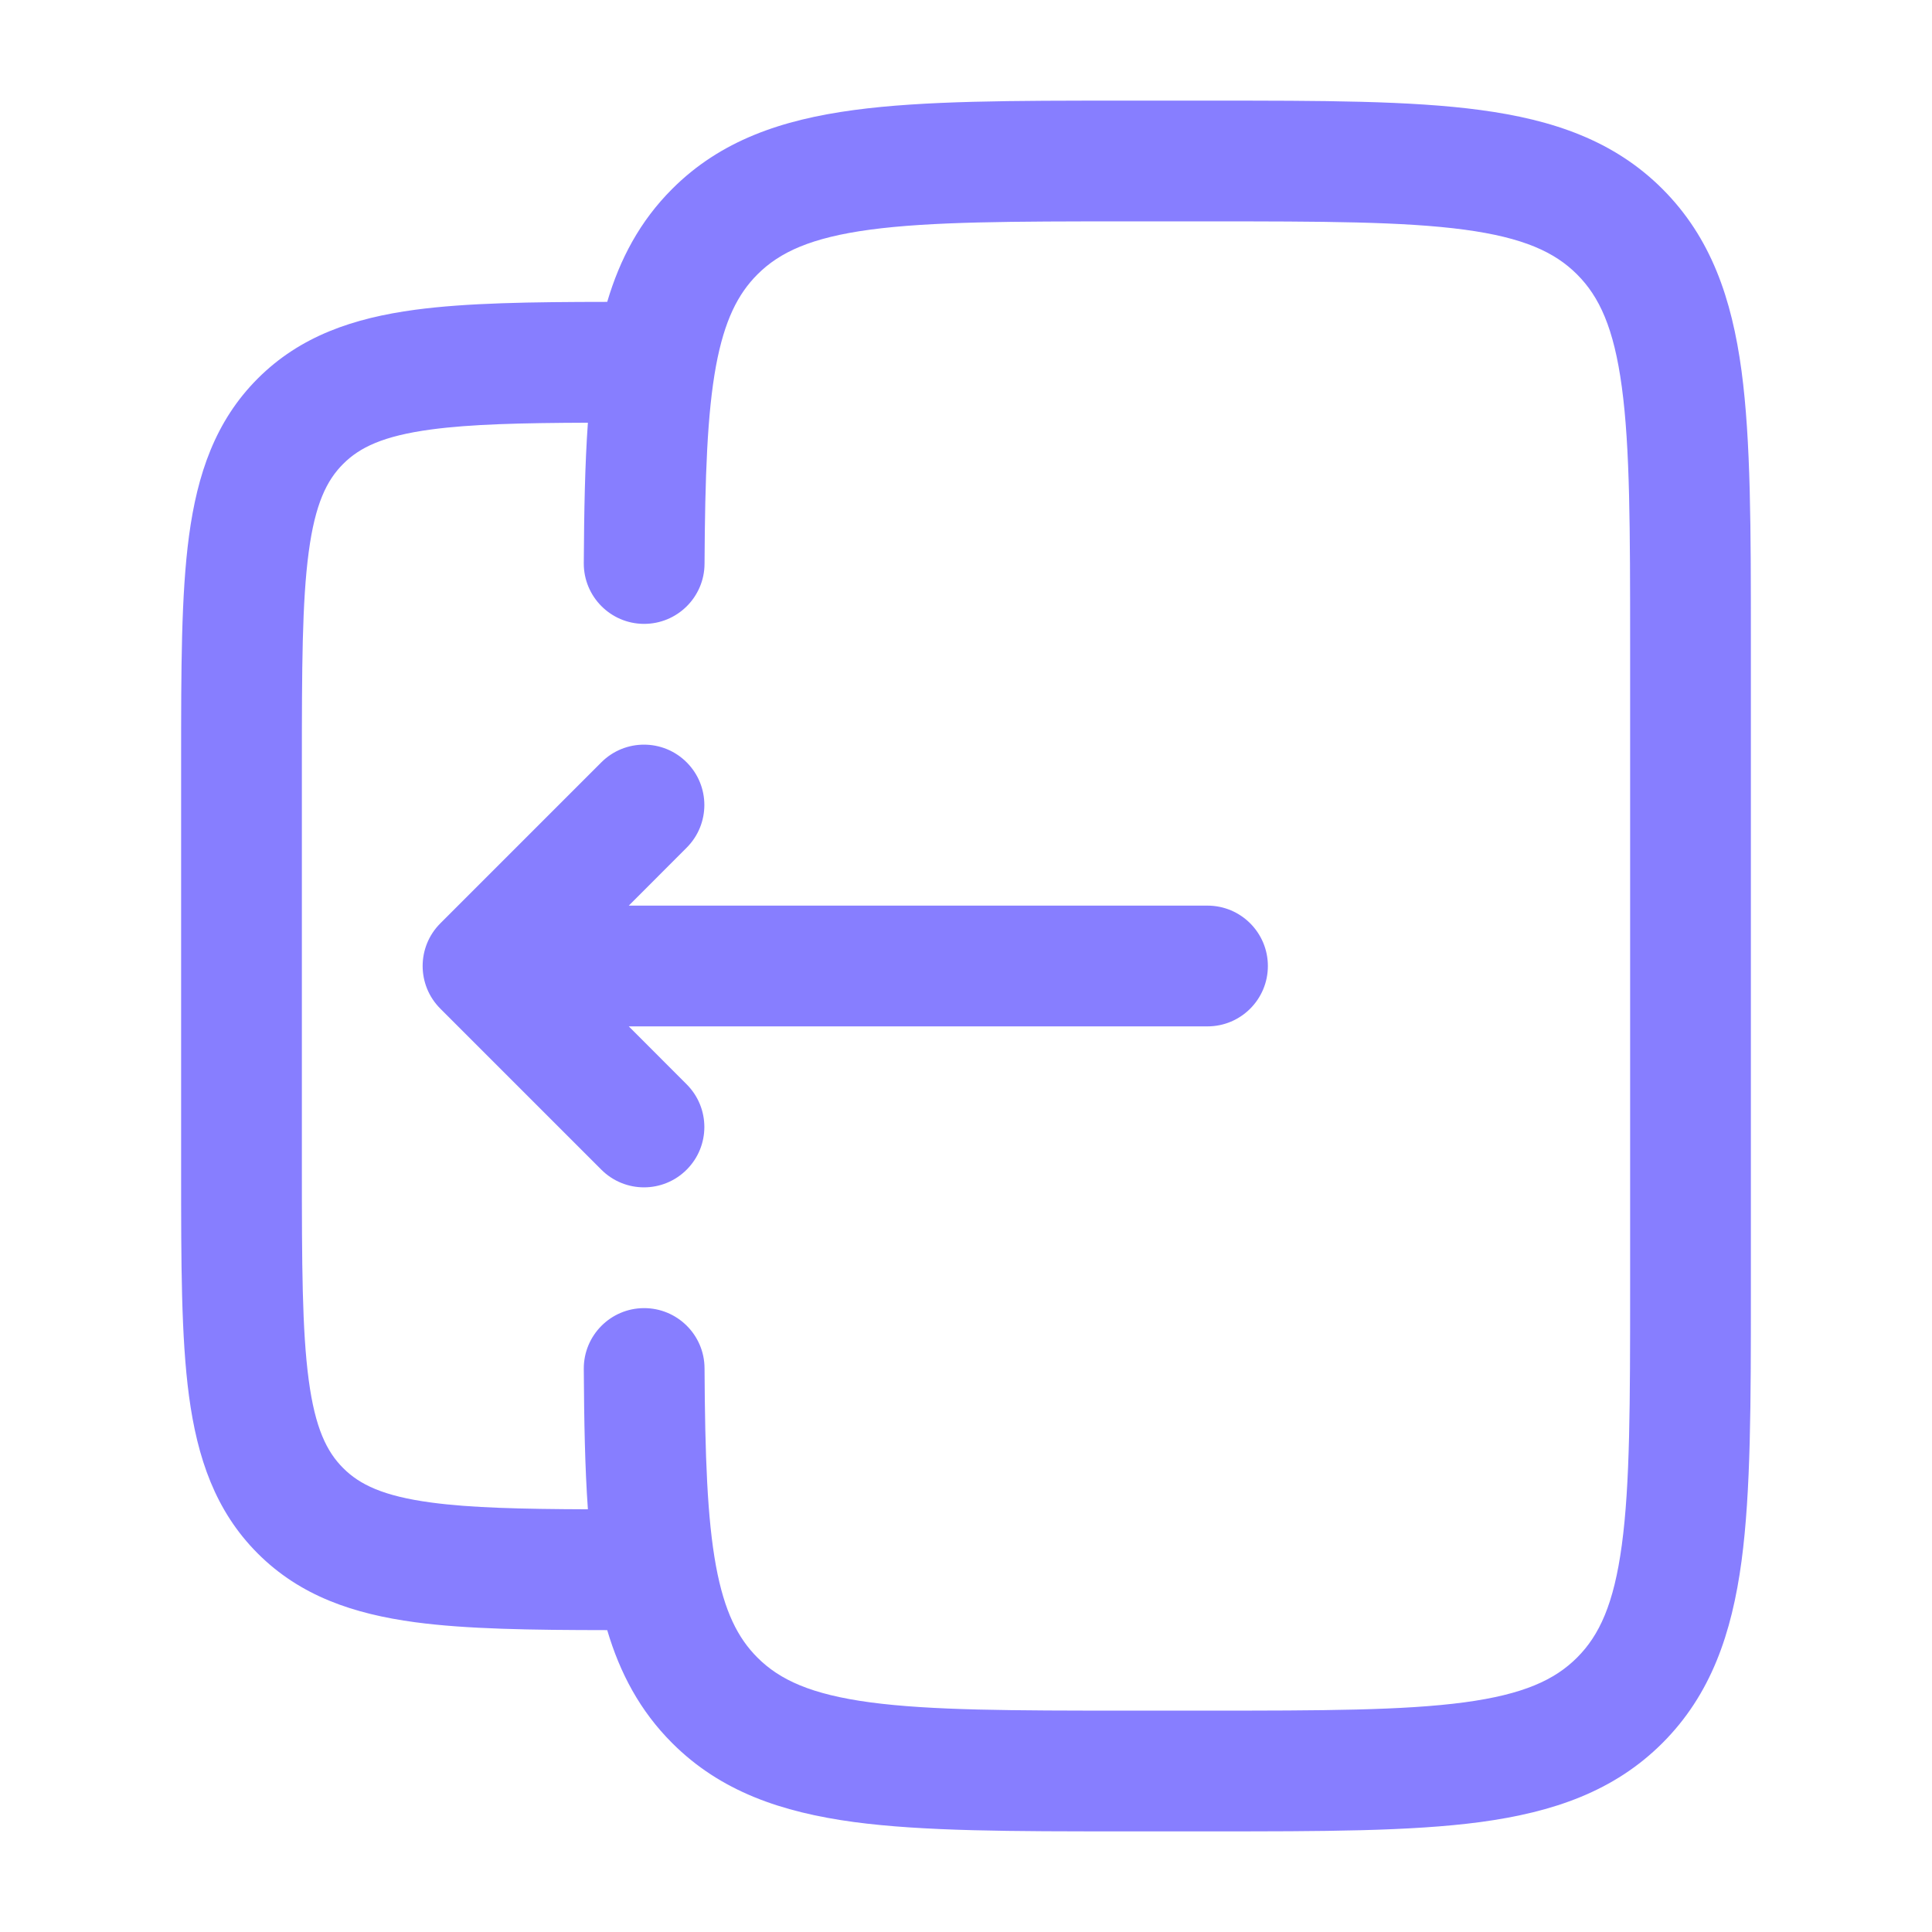
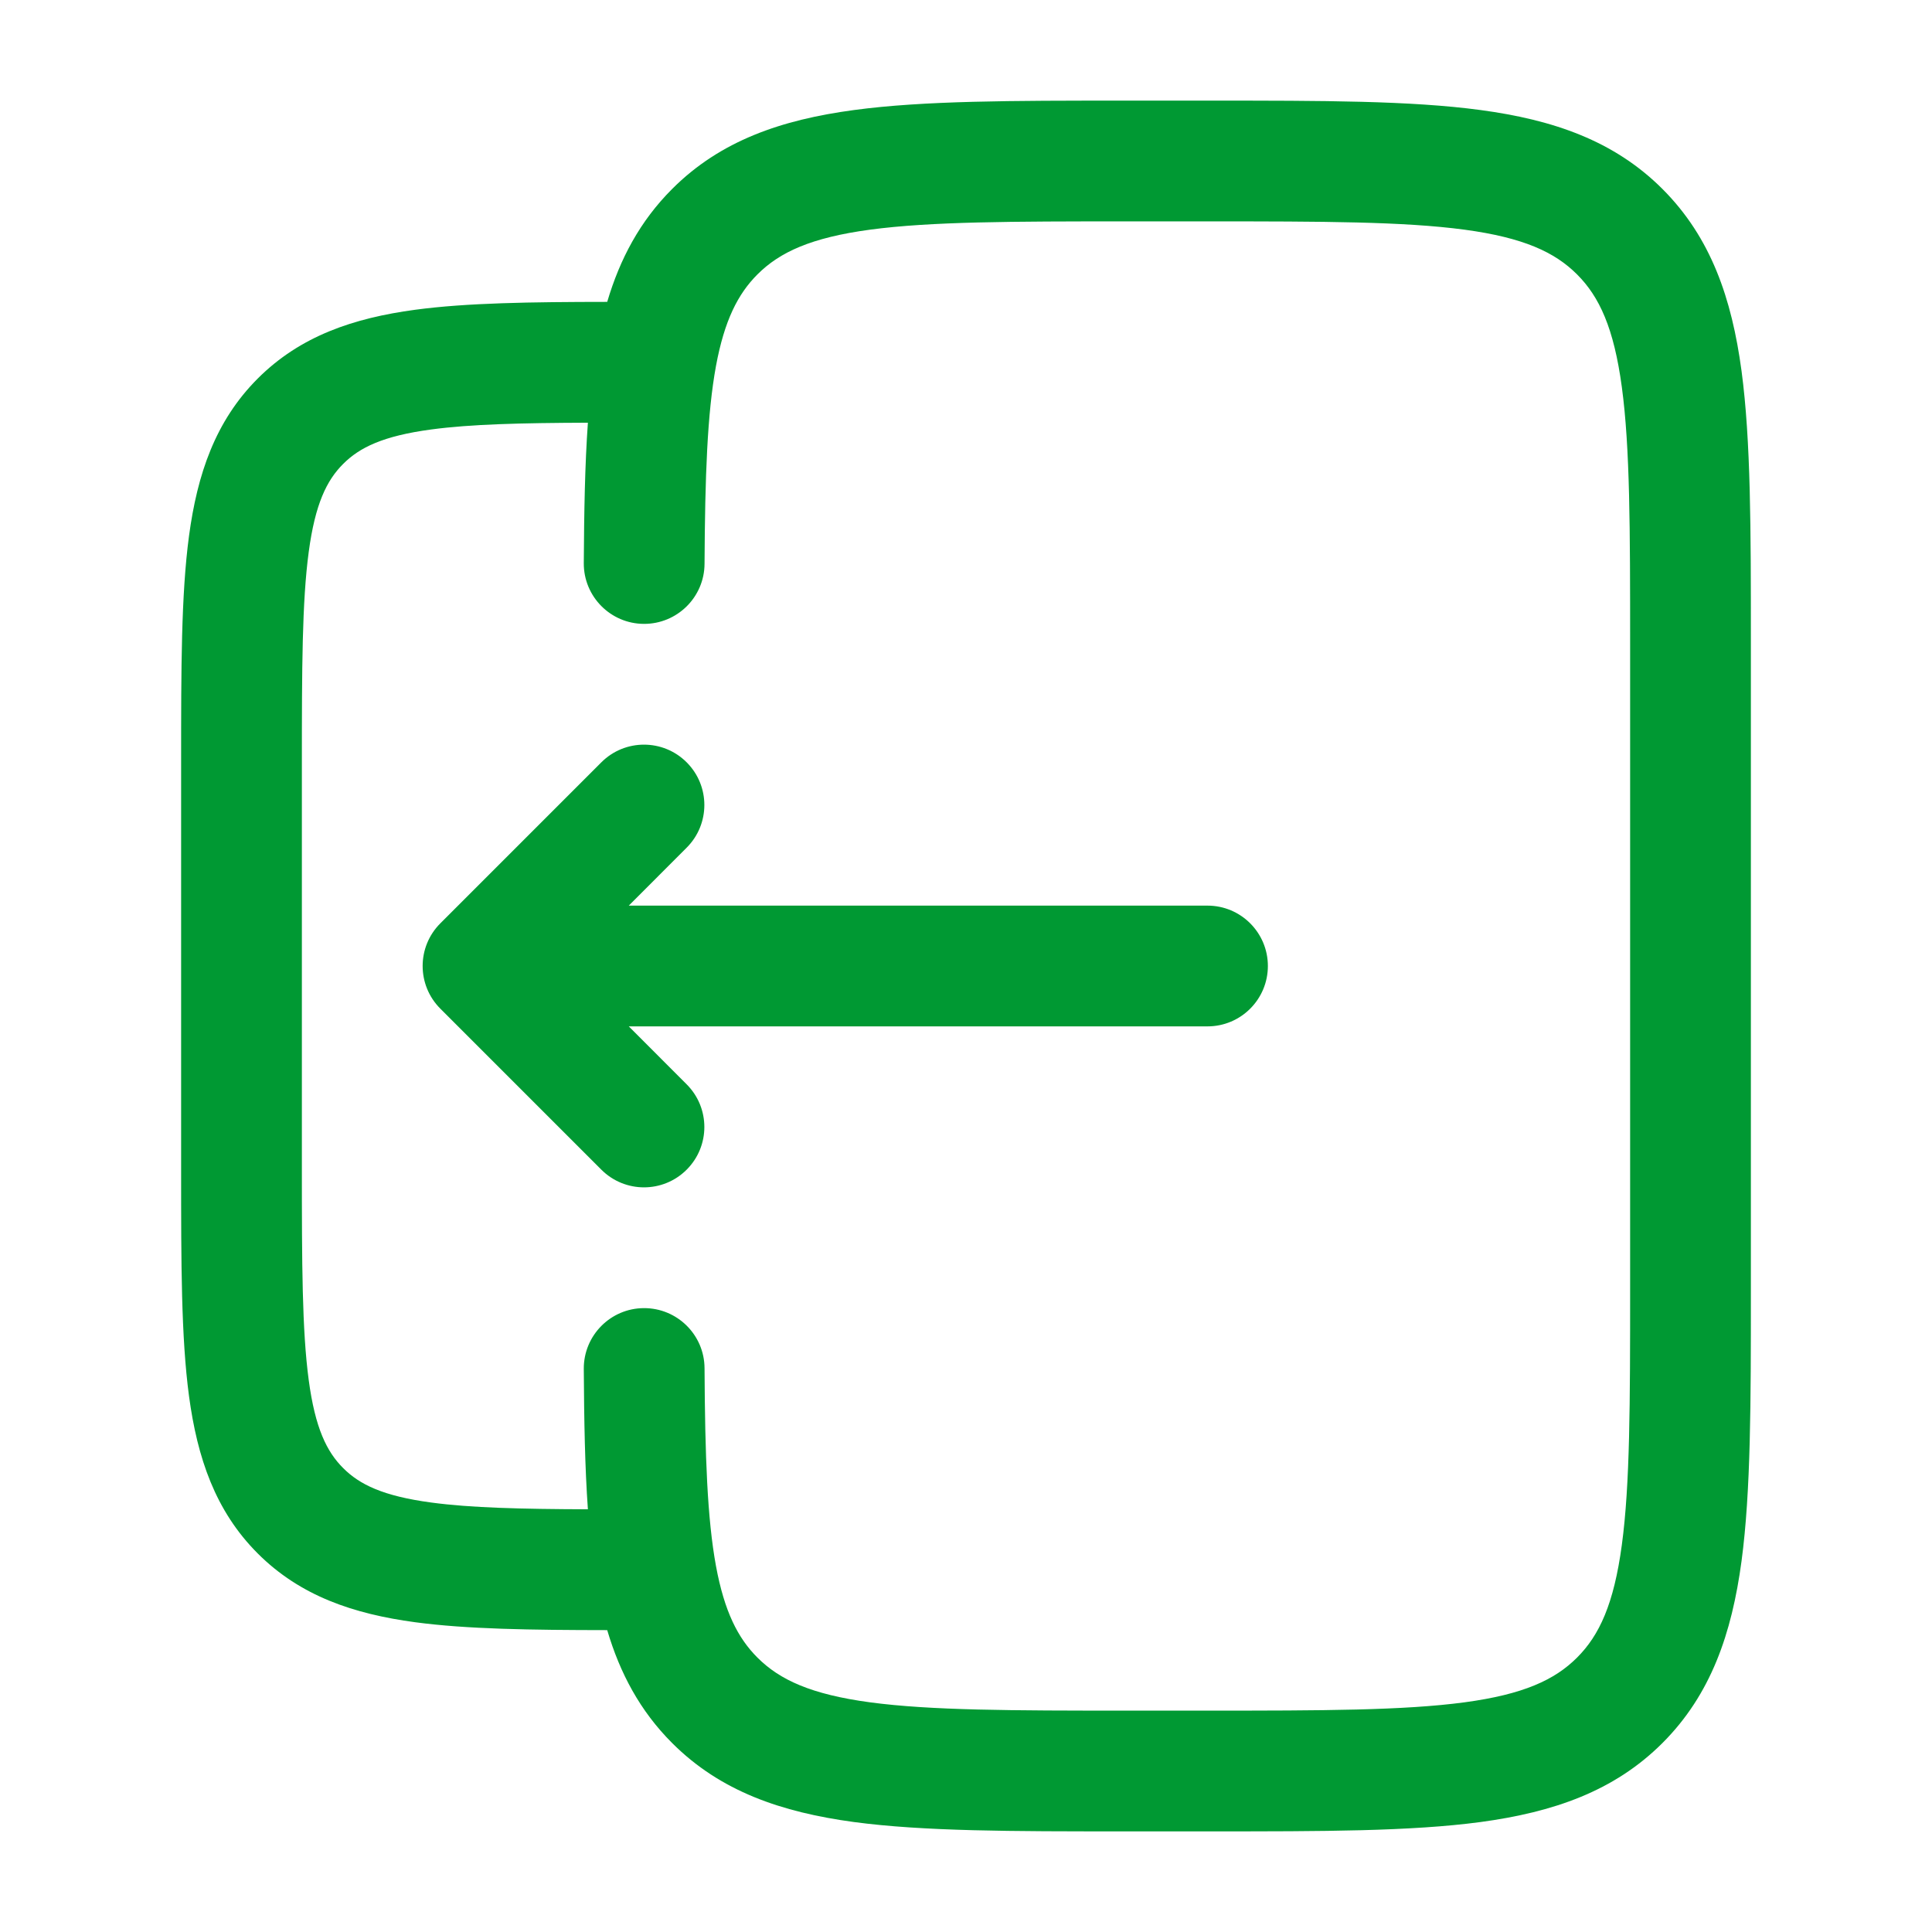
<svg xmlns="http://www.w3.org/2000/svg" width="24" height="24" viewBox="0 0 24 24" fill="none">
-   <path d="M5.47 12.53C5.177 12.237 5.177 11.763 5.47 11.47L7.47 9.47C7.763 9.177 8.237 9.177 8.53 9.47C8.823 9.763 8.823 10.237 8.53 10.53L7.811 11.25L15 11.25C15.414 11.25 15.75 11.586 15.75 12C15.75 12.414 15.414 12.75 15 12.75L7.811 12.75L8.53 13.47C8.823 13.763 8.823 14.237 8.53 14.53C8.237 14.823 7.763 14.823 7.47 14.53L5.47 12.53Z" fill="#877EFF" />
-   <path fill-rule="evenodd" clip-rule="evenodd" d="M13.945 1.25H15.055C16.423 1.25 17.525 1.25 18.392 1.367C19.292 1.488 20.05 1.746 20.652 2.348C21.254 2.95 21.513 3.708 21.634 4.608C21.75 5.475 21.75 6.578 21.75 7.945V16.055C21.75 17.422 21.75 18.525 21.634 19.392C21.513 20.292 21.254 21.05 20.652 21.652C20.05 22.254 19.292 22.512 18.392 22.634C17.525 22.75 16.423 22.75 15.055 22.75H13.945C12.578 22.75 11.475 22.75 10.608 22.634C9.708 22.512 8.95 22.254 8.349 21.652C7.95 21.253 7.701 20.784 7.543 20.25C6.592 20.249 5.799 20.238 5.157 20.152C4.393 20.049 3.731 19.827 3.202 19.298C2.673 18.769 2.451 18.107 2.348 17.343C2.25 16.612 2.25 15.687 2.25 14.554V9.446C2.25 8.313 2.25 7.388 2.348 6.657C2.451 5.893 2.673 5.231 3.202 4.702C3.731 4.173 4.393 3.951 5.157 3.848C5.799 3.762 6.592 3.751 7.543 3.75C7.701 3.216 7.95 2.747 8.349 2.348C8.95 1.746 9.708 1.488 10.608 1.367C11.475 1.25 12.578 1.25 13.945 1.25ZM7.252 17.004C7.256 17.649 7.266 18.229 7.303 18.749C6.468 18.746 5.848 18.731 5.357 18.665C4.759 18.585 4.466 18.441 4.263 18.237C4.059 18.034 3.915 17.741 3.835 17.143C3.752 16.524 3.75 15.7 3.75 14.5V9.5C3.75 8.3 3.752 7.476 3.835 6.857C3.915 6.259 4.059 5.966 4.263 5.763C4.466 5.559 4.759 5.415 5.357 5.335C5.848 5.269 6.468 5.254 7.303 5.251C7.266 5.771 7.256 6.351 7.252 6.996C7.25 7.41 7.584 7.748 7.998 7.75C8.412 7.752 8.75 7.418 8.752 7.004C8.758 5.911 8.786 5.136 8.894 4.547C8.999 3.981 9.166 3.652 9.409 3.409C9.686 3.132 10.075 2.952 10.808 2.853C11.564 2.752 12.565 2.75 14 2.75H15C16.436 2.75 17.437 2.752 18.192 2.853C18.926 2.952 19.314 3.132 19.591 3.409C19.868 3.686 20.048 4.074 20.147 4.808C20.249 5.563 20.25 6.565 20.25 8V16C20.25 17.435 20.249 18.436 20.147 19.192C20.048 19.926 19.868 20.314 19.591 20.591C19.314 20.868 18.926 21.048 18.192 21.147C17.437 21.248 16.436 21.25 15 21.25H14C12.565 21.25 11.564 21.248 10.808 21.147C10.075 21.048 9.686 20.868 9.409 20.591C9.166 20.348 8.999 20.02 8.894 19.453C8.786 18.864 8.758 18.089 8.752 16.996C8.75 16.582 8.412 16.248 7.998 16.25C7.584 16.252 7.25 16.59 7.252 17.004Z" fill="#877EFF" />
+   <path d="M5.47 12.53C5.177 12.237 5.177 11.763 5.47 11.47L7.47 9.47C7.763 9.177 8.237 9.177 8.53 9.47C8.823 9.763 8.823 10.237 8.53 10.53L7.811 11.25L15 11.25C15.414 11.25 15.75 11.586 15.75 12C15.75 12.414 15.414 12.75 15 12.75L7.811 12.75L8.53 13.47C8.823 13.763 8.823 14.237 8.53 14.53C8.237 14.823 7.763 14.823 7.47 14.53L5.47 12.53Z" fill="#009933" />
+   <path fill-rule="evenodd" clip-rule="evenodd" d="M13.945 1.25H15.055C16.423 1.25 17.525 1.25 18.392 1.367C19.292 1.488 20.05 1.746 20.652 2.348C21.254 2.95 21.513 3.708 21.634 4.608C21.75 5.475 21.75 6.578 21.75 7.945V16.055C21.75 17.422 21.75 18.525 21.634 19.392C21.513 20.292 21.254 21.05 20.652 21.652C20.05 22.254 19.292 22.512 18.392 22.634C17.525 22.75 16.423 22.75 15.055 22.75H13.945C12.578 22.75 11.475 22.75 10.608 22.634C9.708 22.512 8.95 22.254 8.349 21.652C7.95 21.253 7.701 20.784 7.543 20.25C6.592 20.249 5.799 20.238 5.157 20.152C4.393 20.049 3.731 19.827 3.202 19.298C2.673 18.769 2.451 18.107 2.348 17.343C2.25 16.612 2.25 15.687 2.25 14.554V9.446C2.25 8.313 2.25 7.388 2.348 6.657C2.451 5.893 2.673 5.231 3.202 4.702C3.731 4.173 4.393 3.951 5.157 3.848C5.799 3.762 6.592 3.751 7.543 3.75C7.701 3.216 7.95 2.747 8.349 2.348C8.95 1.746 9.708 1.488 10.608 1.367C11.475 1.25 12.578 1.25 13.945 1.25ZM7.252 17.004C7.256 17.649 7.266 18.229 7.303 18.749C6.468 18.746 5.848 18.731 5.357 18.665C4.759 18.585 4.466 18.441 4.263 18.237C4.059 18.034 3.915 17.741 3.835 17.143C3.752 16.524 3.75 15.7 3.75 14.5V9.5C3.75 8.3 3.752 7.476 3.835 6.857C3.915 6.259 4.059 5.966 4.263 5.763C4.466 5.559 4.759 5.415 5.357 5.335C5.848 5.269 6.468 5.254 7.303 5.251C7.266 5.771 7.256 6.351 7.252 6.996C7.25 7.41 7.584 7.748 7.998 7.75C8.412 7.752 8.75 7.418 8.752 7.004C8.758 5.911 8.786 5.136 8.894 4.547C8.999 3.981 9.166 3.652 9.409 3.409C9.686 3.132 10.075 2.952 10.808 2.853C11.564 2.752 12.565 2.75 14 2.75H15C16.436 2.75 17.437 2.752 18.192 2.853C18.926 2.952 19.314 3.132 19.591 3.409C19.868 3.686 20.048 4.074 20.147 4.808C20.249 5.563 20.25 6.565 20.25 8V16C20.25 17.435 20.249 18.436 20.147 19.192C20.048 19.926 19.868 20.314 19.591 20.591C19.314 20.868 18.926 21.048 18.192 21.147C17.437 21.248 16.436 21.25 15 21.25H14C12.565 21.25 11.564 21.248 10.808 21.147C10.075 21.048 9.686 20.868 9.409 20.591C9.166 20.348 8.999 20.02 8.894 19.453C8.786 18.864 8.758 18.089 8.752 16.996C8.75 16.582 8.412 16.248 7.998 16.25C7.584 16.252 7.25 16.59 7.252 17.004Z" fill="#009933" />
</svg>
